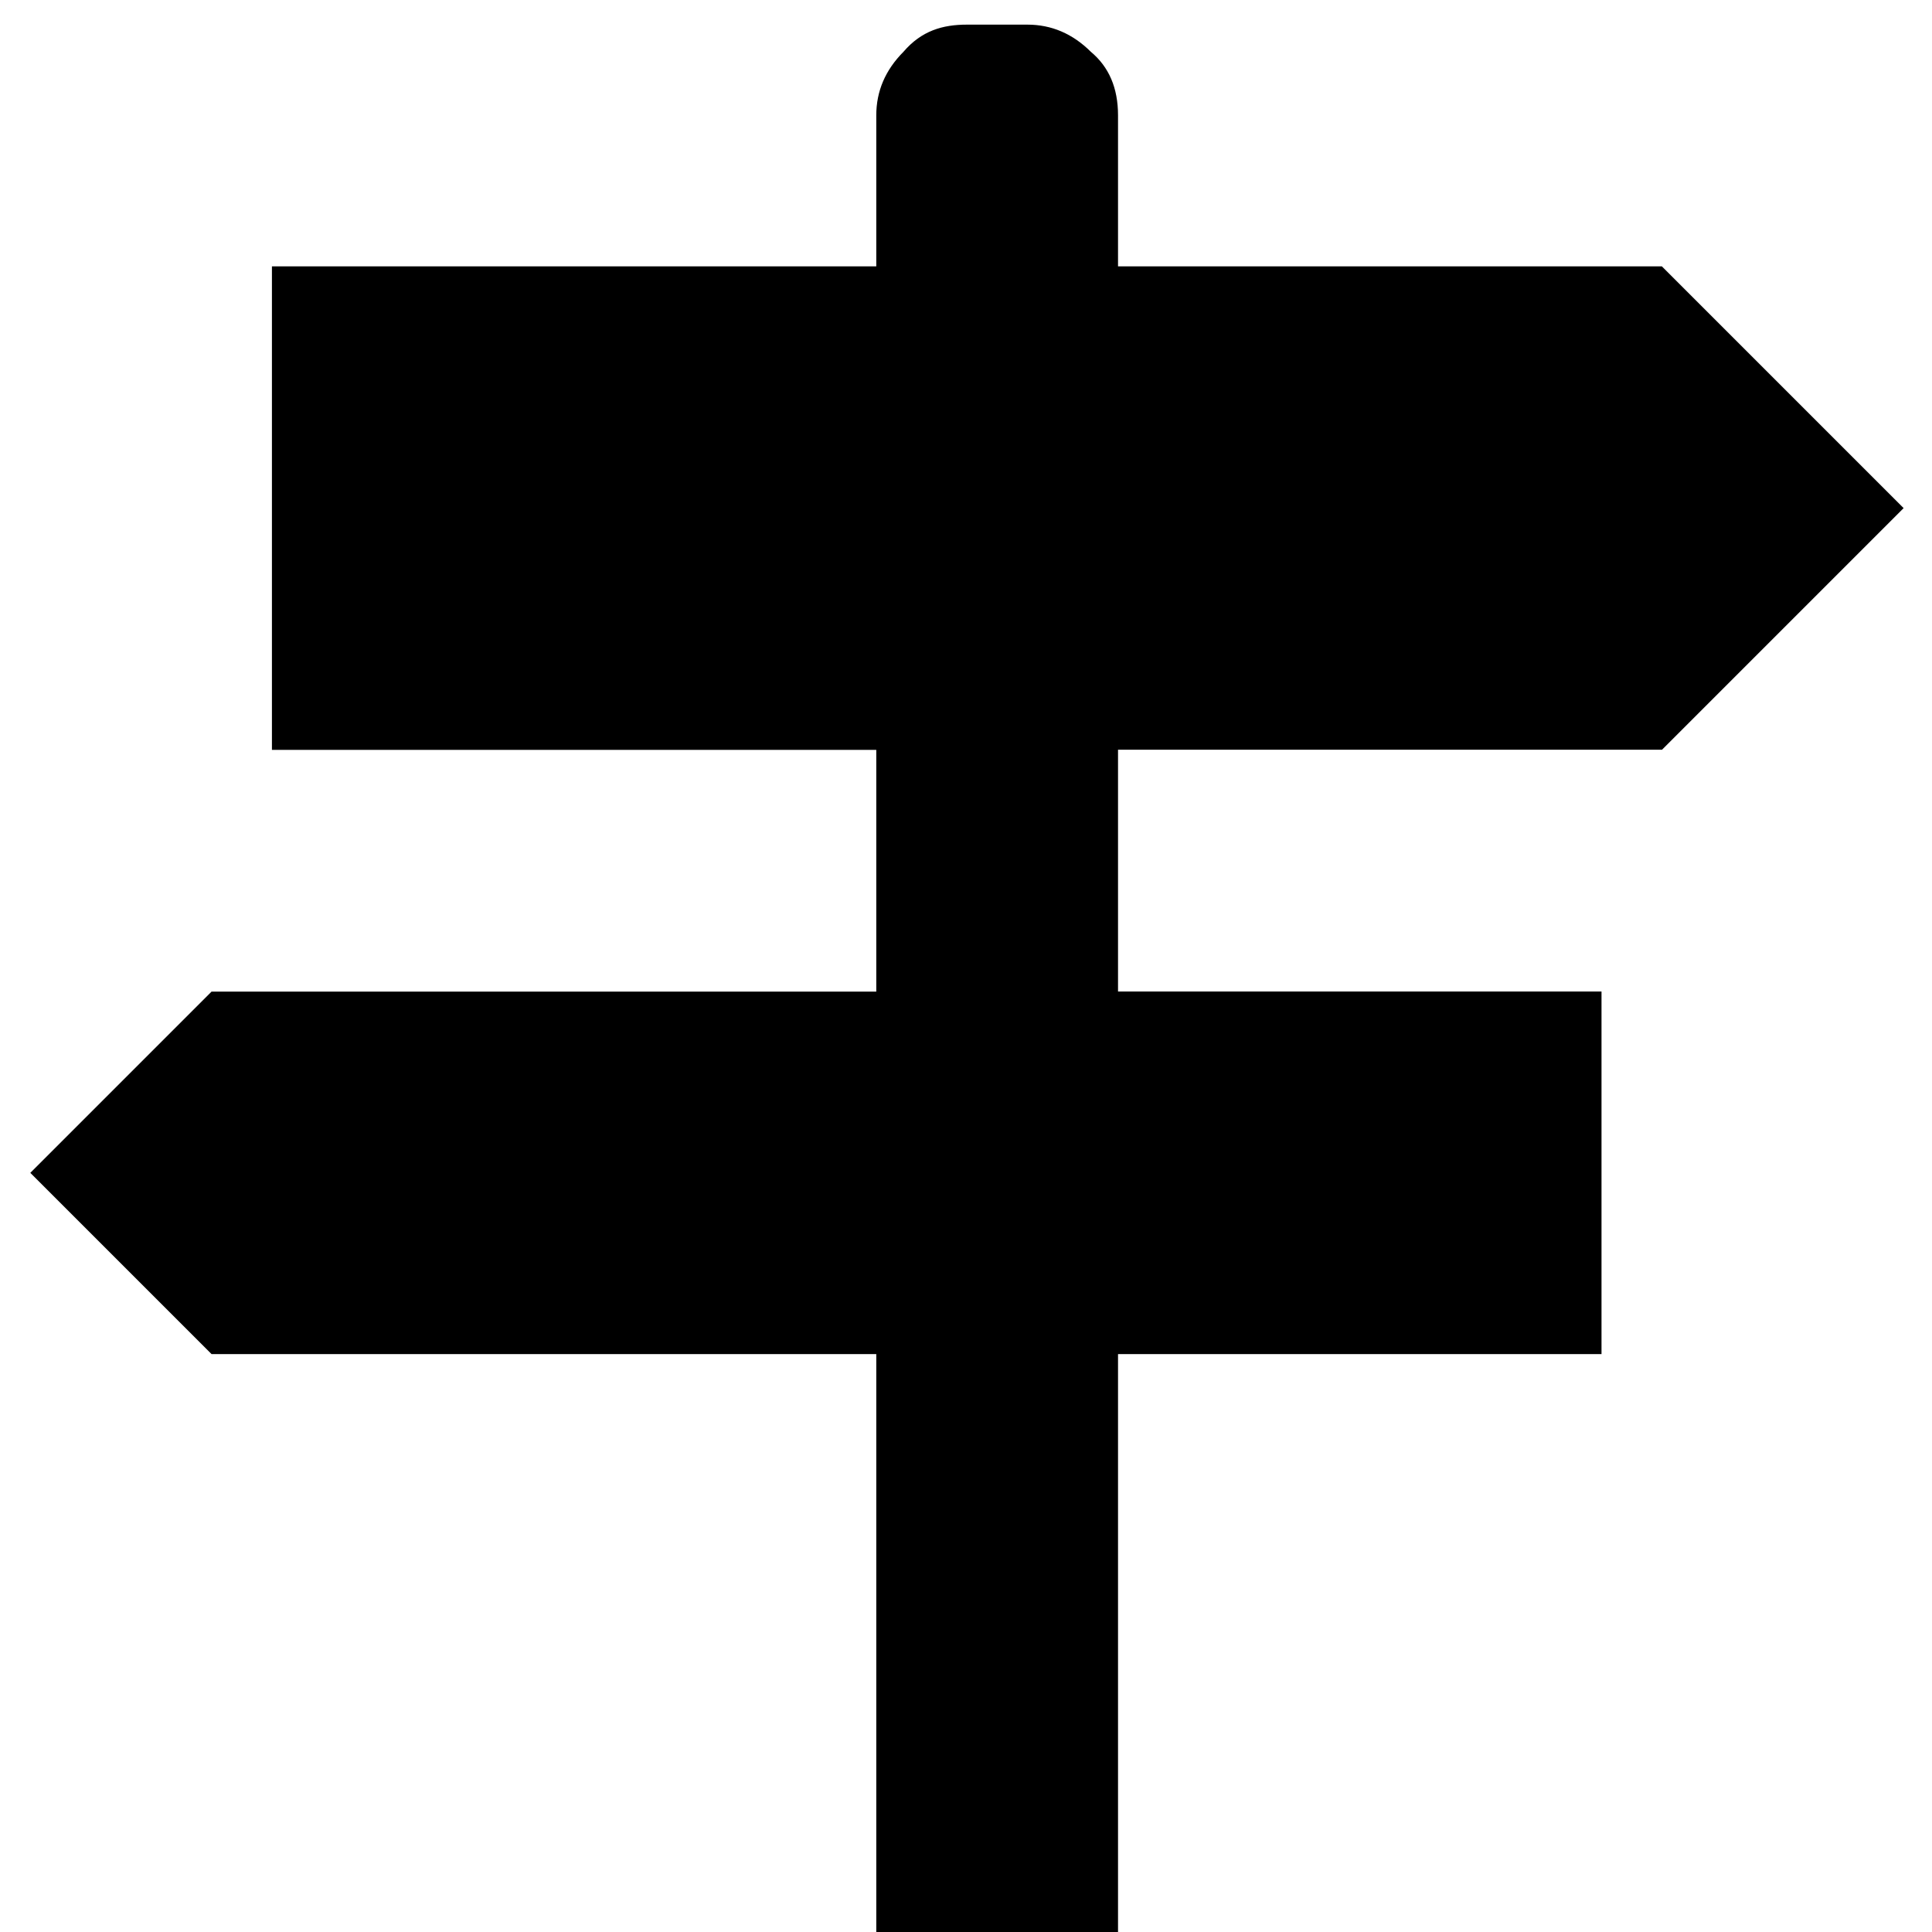
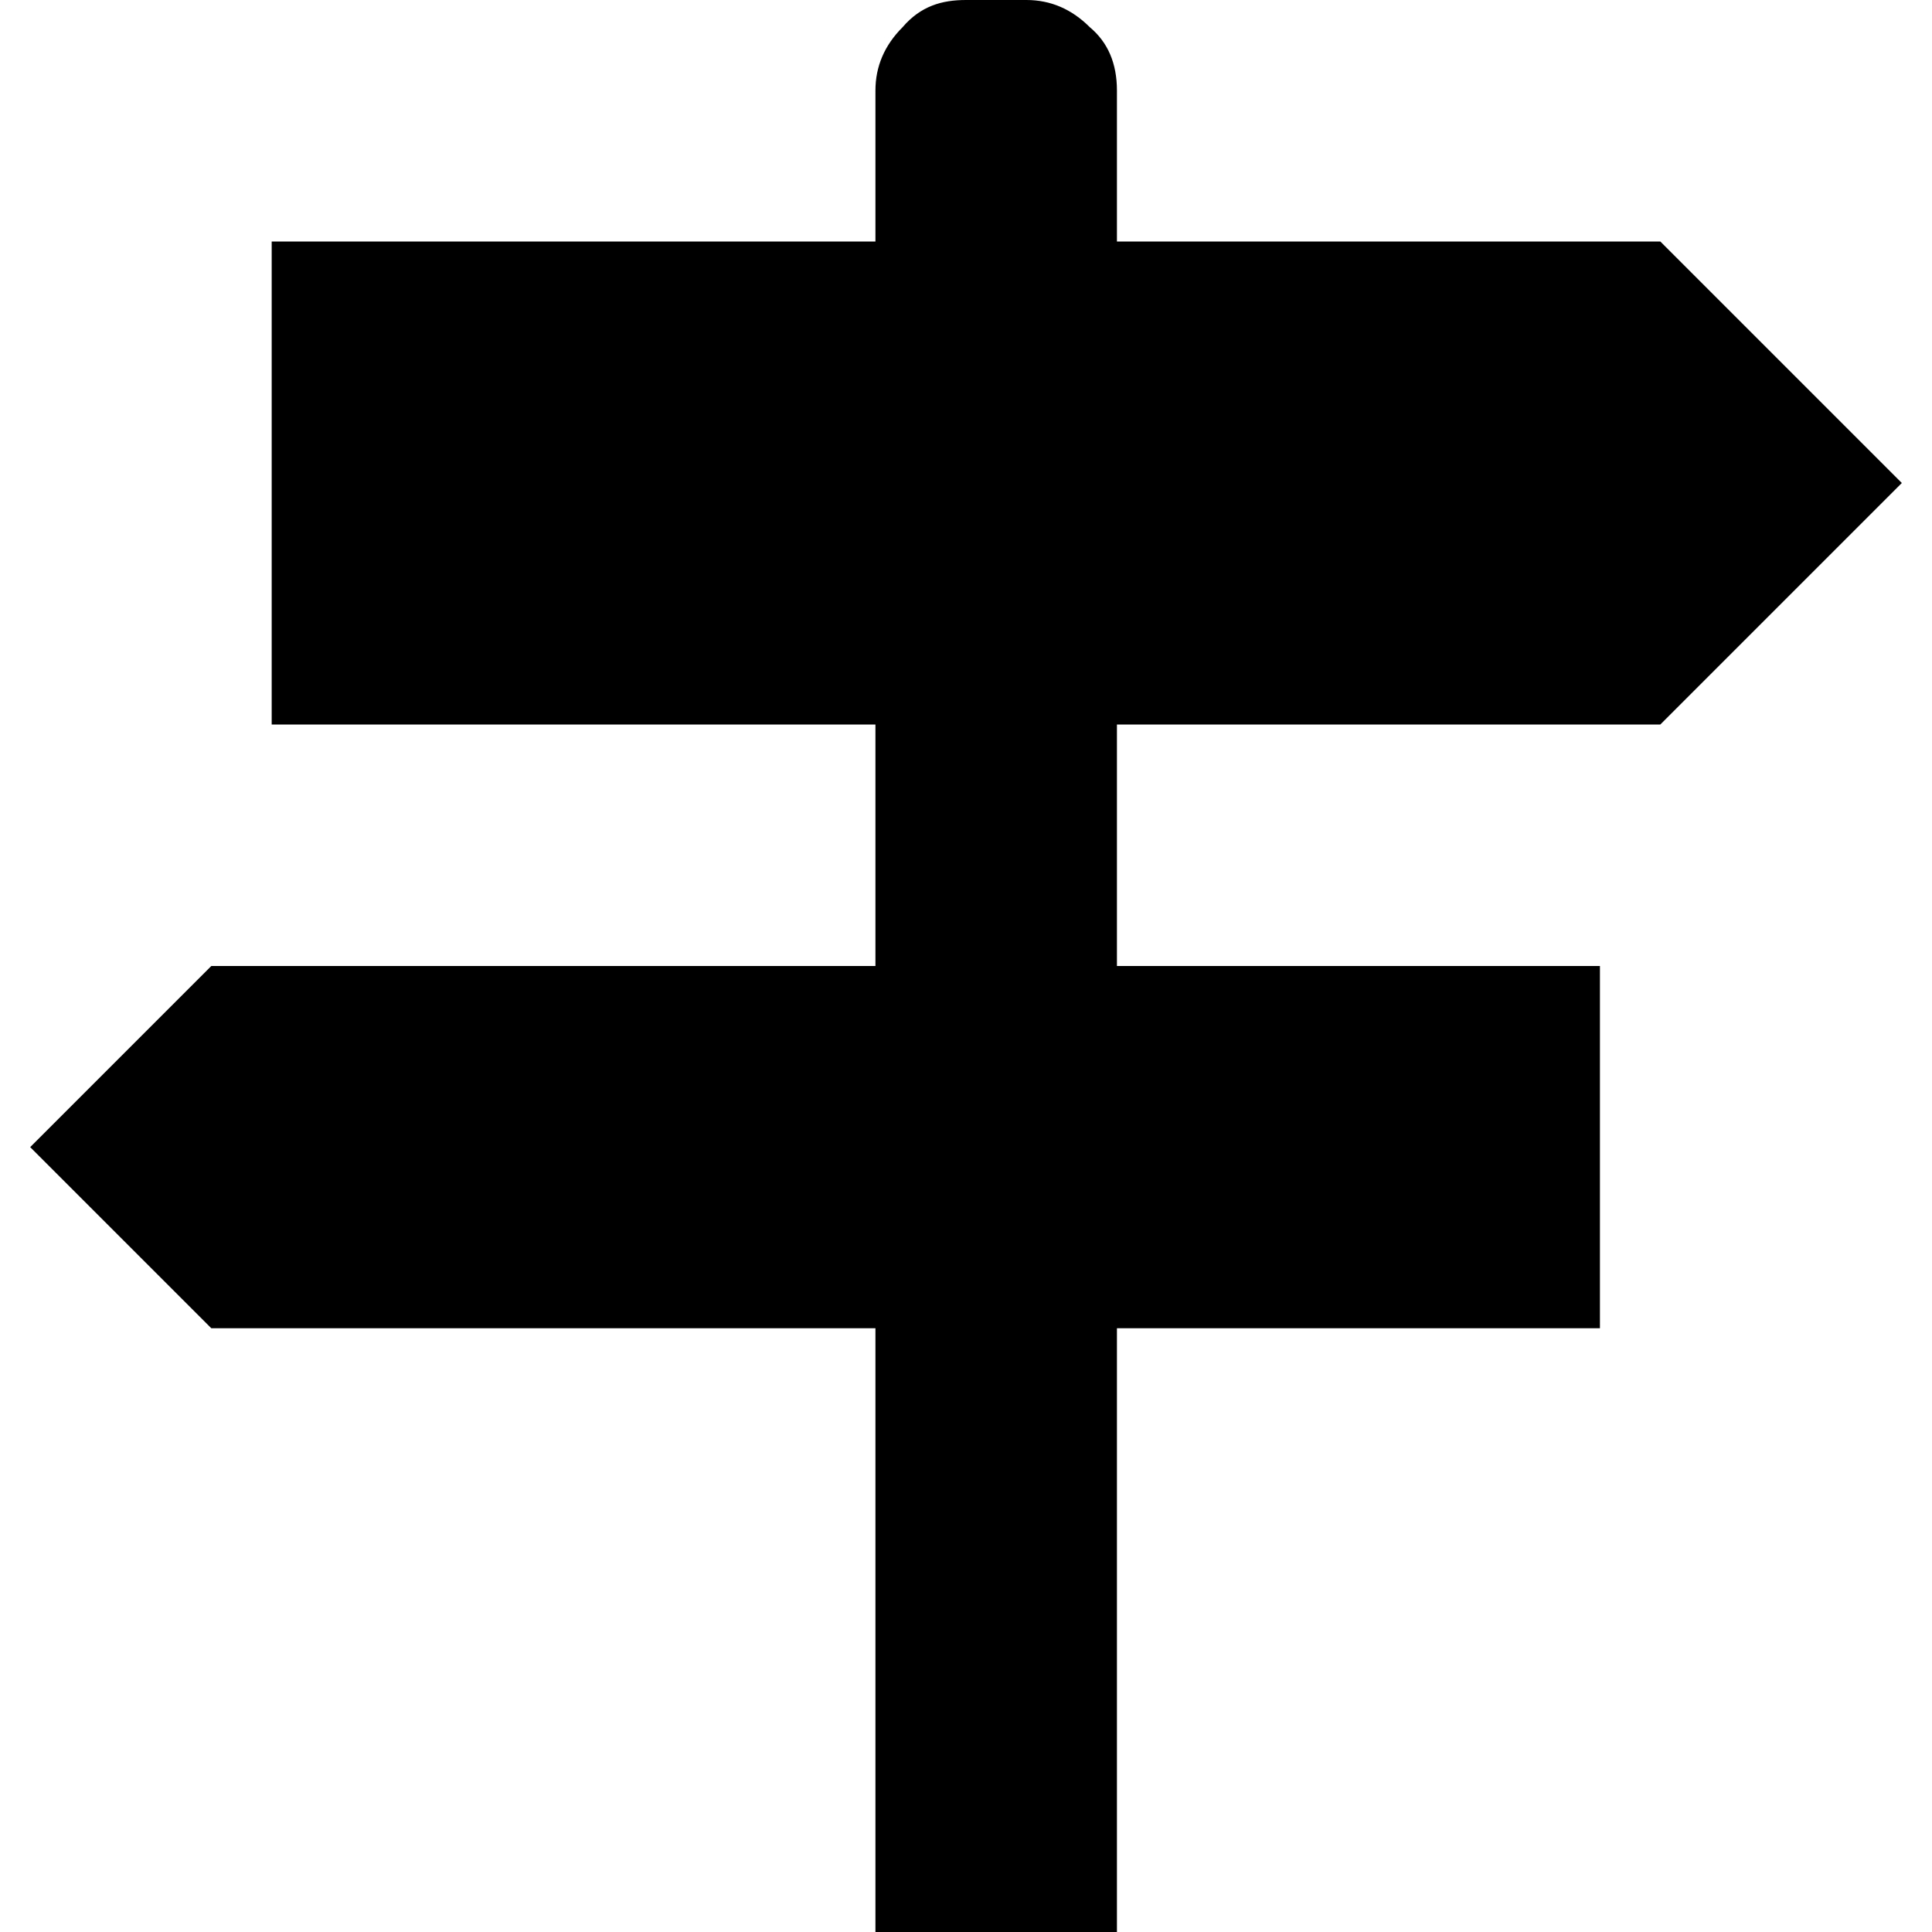
<svg xmlns="http://www.w3.org/2000/svg" viewBox="0 0 16 16" fill="currentColor" aria-hidden="true">
-   <path d="M13.763 6.209H9.259v2.002h4.004v3.003H9.259v5.005H7.257v-5.005H1.752L.251 9.713l1.501-1.501h5.505V6.21H2.252V2.206h5.005V.955c0-.2.075-.375.225-.526.15-.175.325-.225.526-.225h.5c.2 0 .375.075.526.225.15.125.225.3.225.526v1.251h4.504l2.002 2.002-2.002 2.002z" />
+   <path d="M13.75 6h-4.5v2h4v3h-4v5h-2v-5h-5.5L.25 9.5 1.75 8h5.5V6h-5V2h5V.75c0-.2.075-.375.225-.525C7.625.05 7.8 0 8 0h.5c.2 0 .375.075.525.225.15.125.225.3.225.525V2h4.5l2 2-2 2z" />
</svg>
